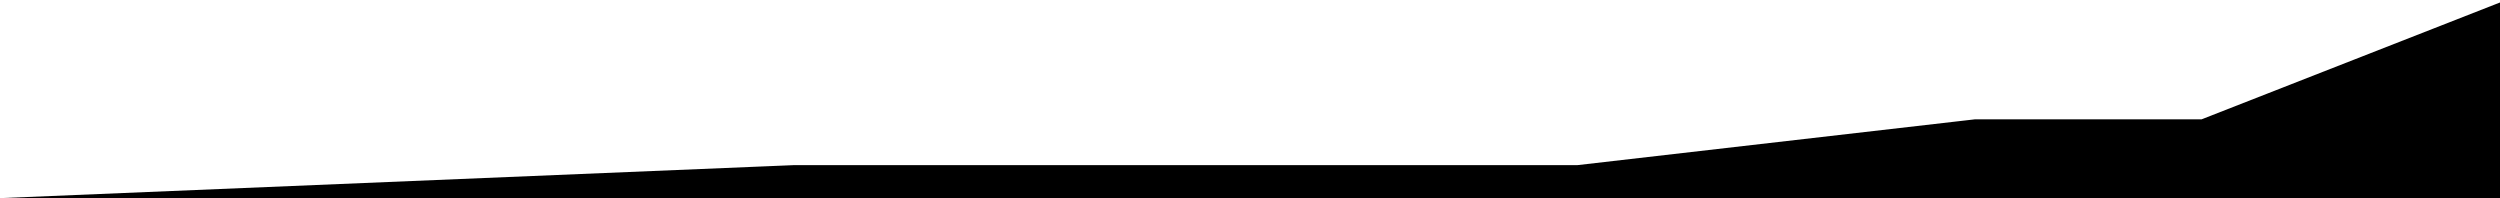
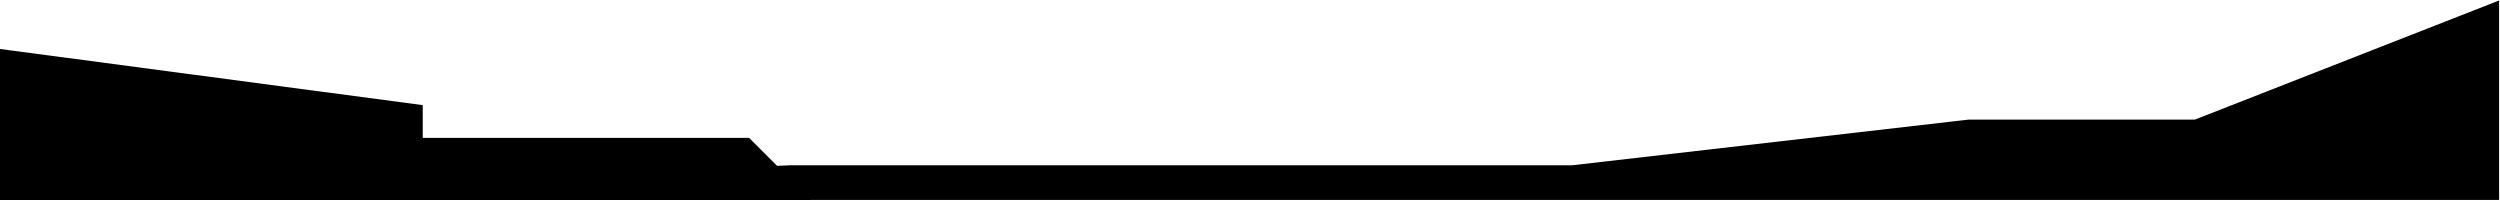
- <svg xmlns="http://www.w3.org/2000/svg" width="1366" height="107.719" viewBox="0 0 1366 107.719">
+ <svg xmlns="http://www.w3.org/2000/svg" width="1369" height="109" viewBox="0 0 1369 109">
  <defs>
    <style>
      .cls-1 {
        stroke: #000;
        stroke-width: 1px;
        fill-rule: evenodd;
      }
    </style>
  </defs>
-   <path class="cls-1" d="M1,769H1369V661l-166,65H1079L862,751H434Z" transform="translate(0 -660.281)" />
+   <path class="cls-1" d="M0,109H1368V1L1202,66H1078L861,91H433Z" />
+   <path class="cls-1" d="M-121,24h96L231,58V76H410L614,280H-69Z" />
</svg>
